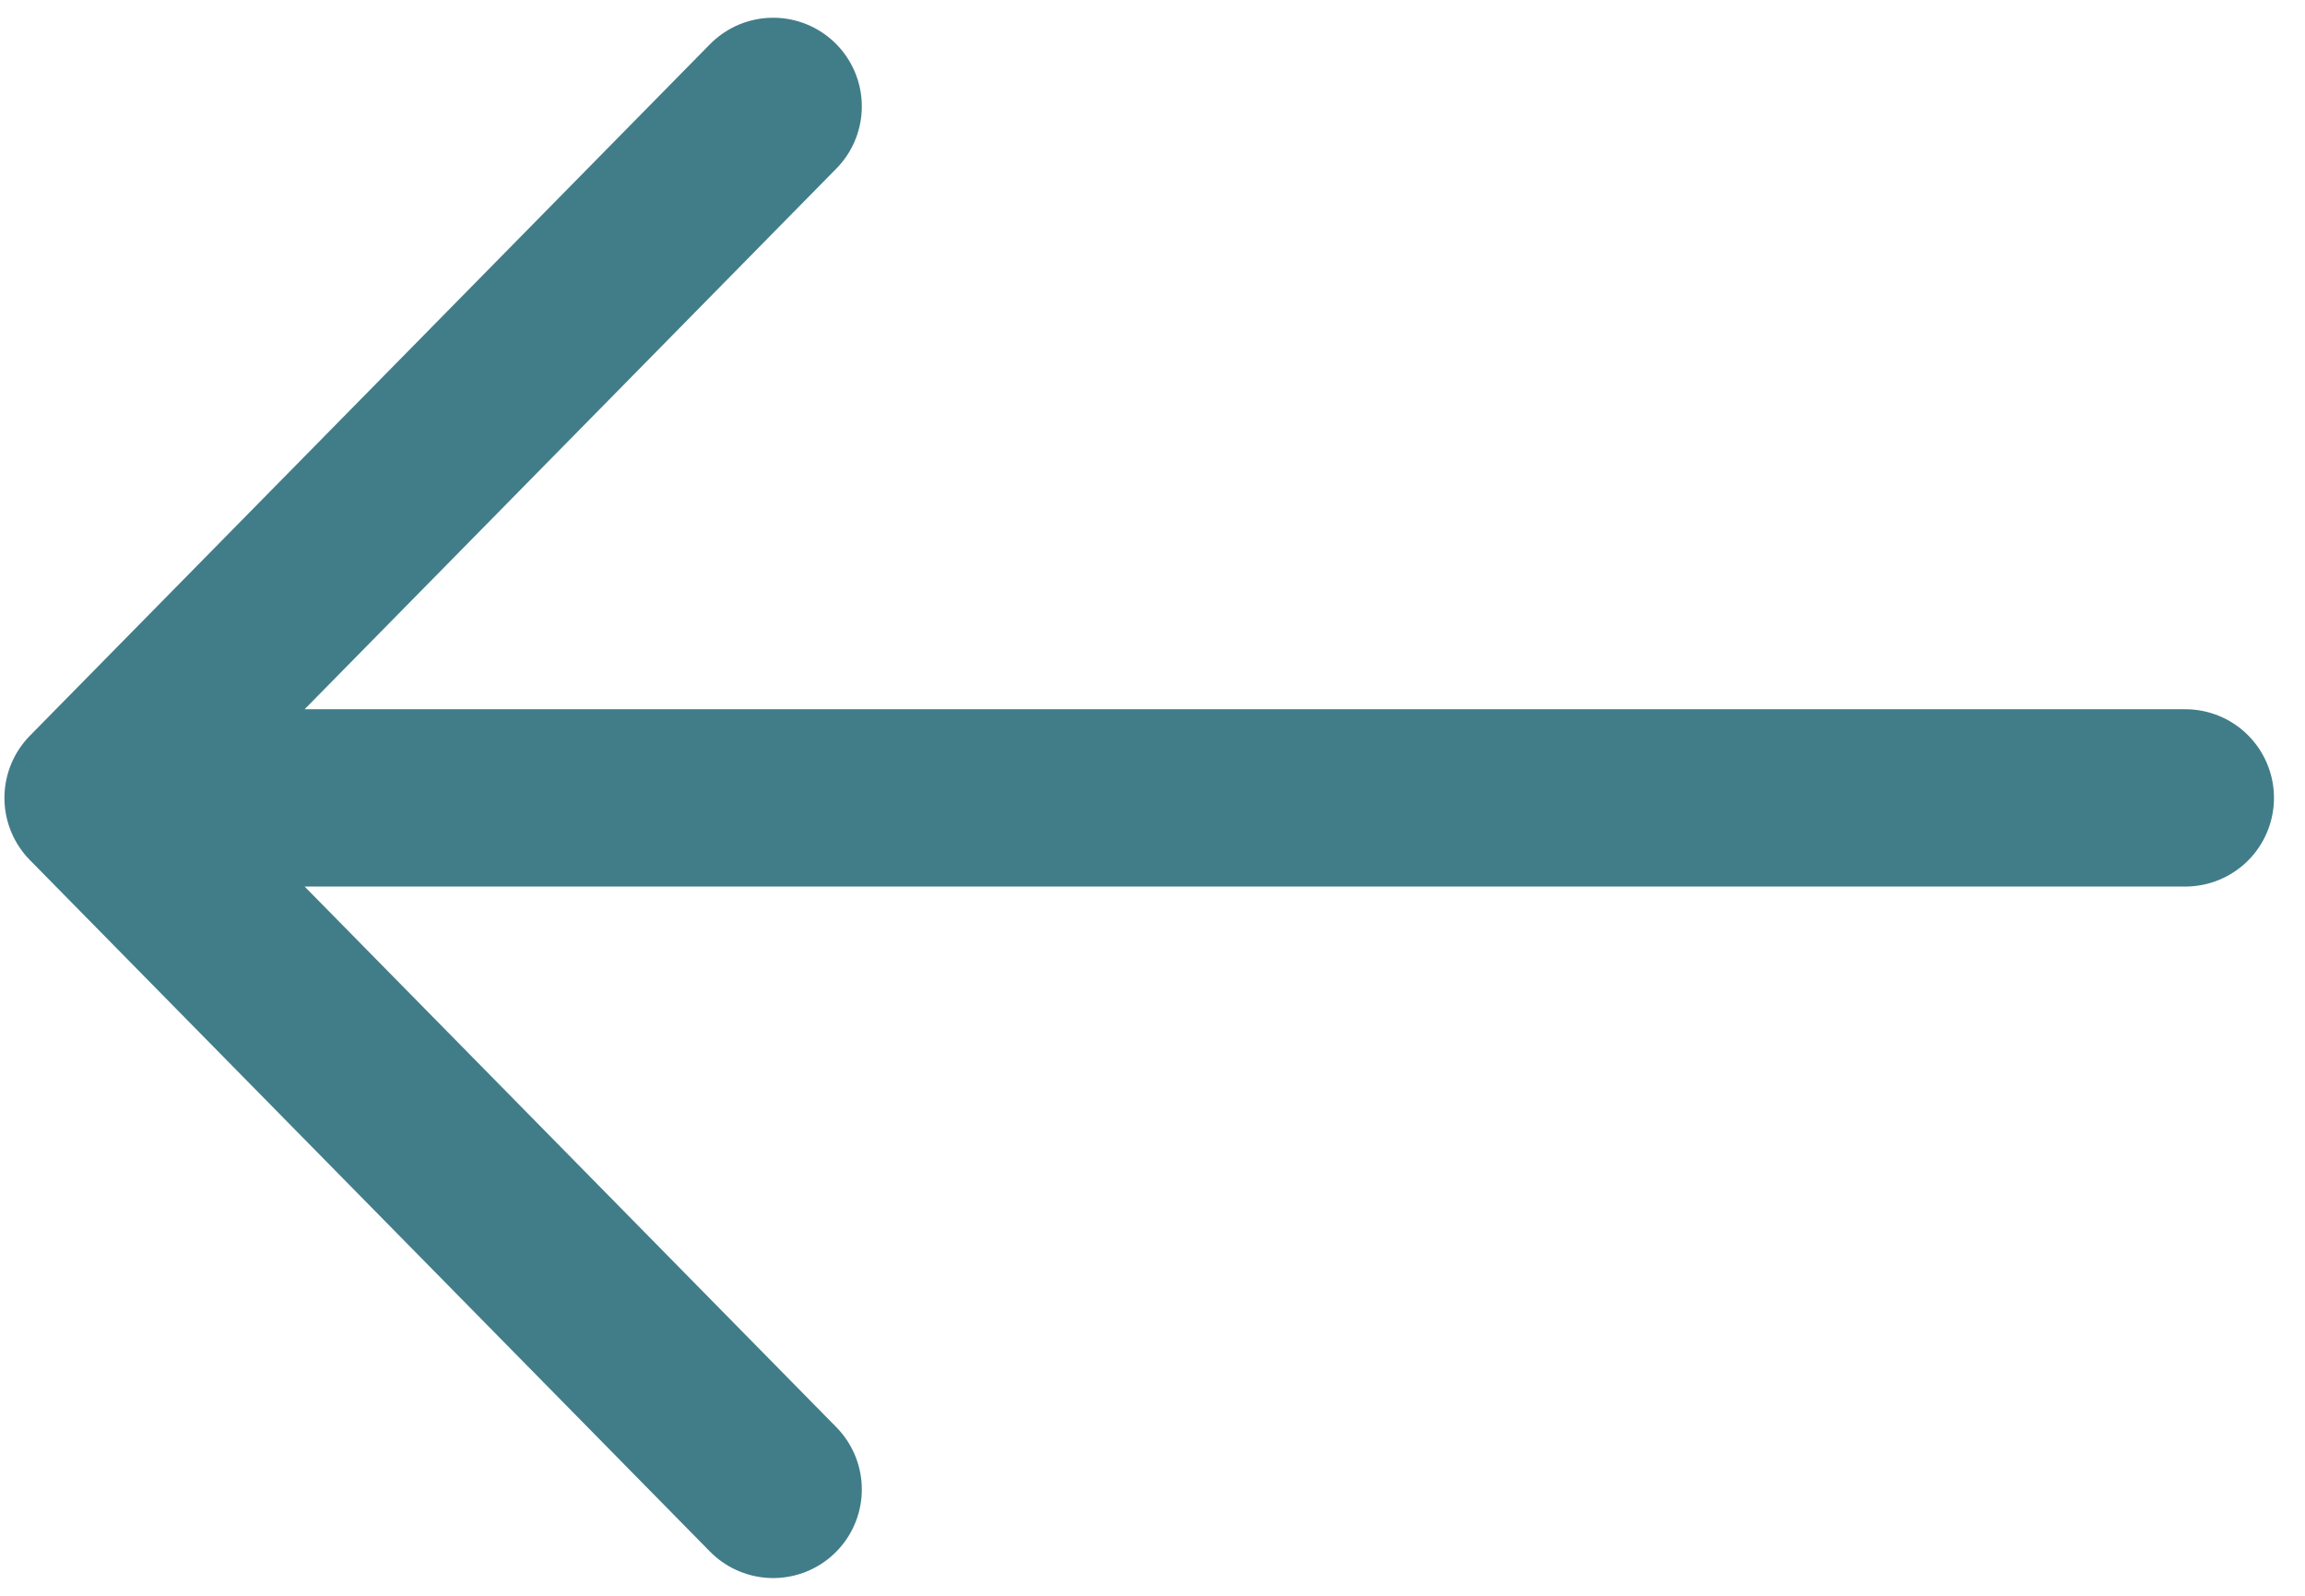
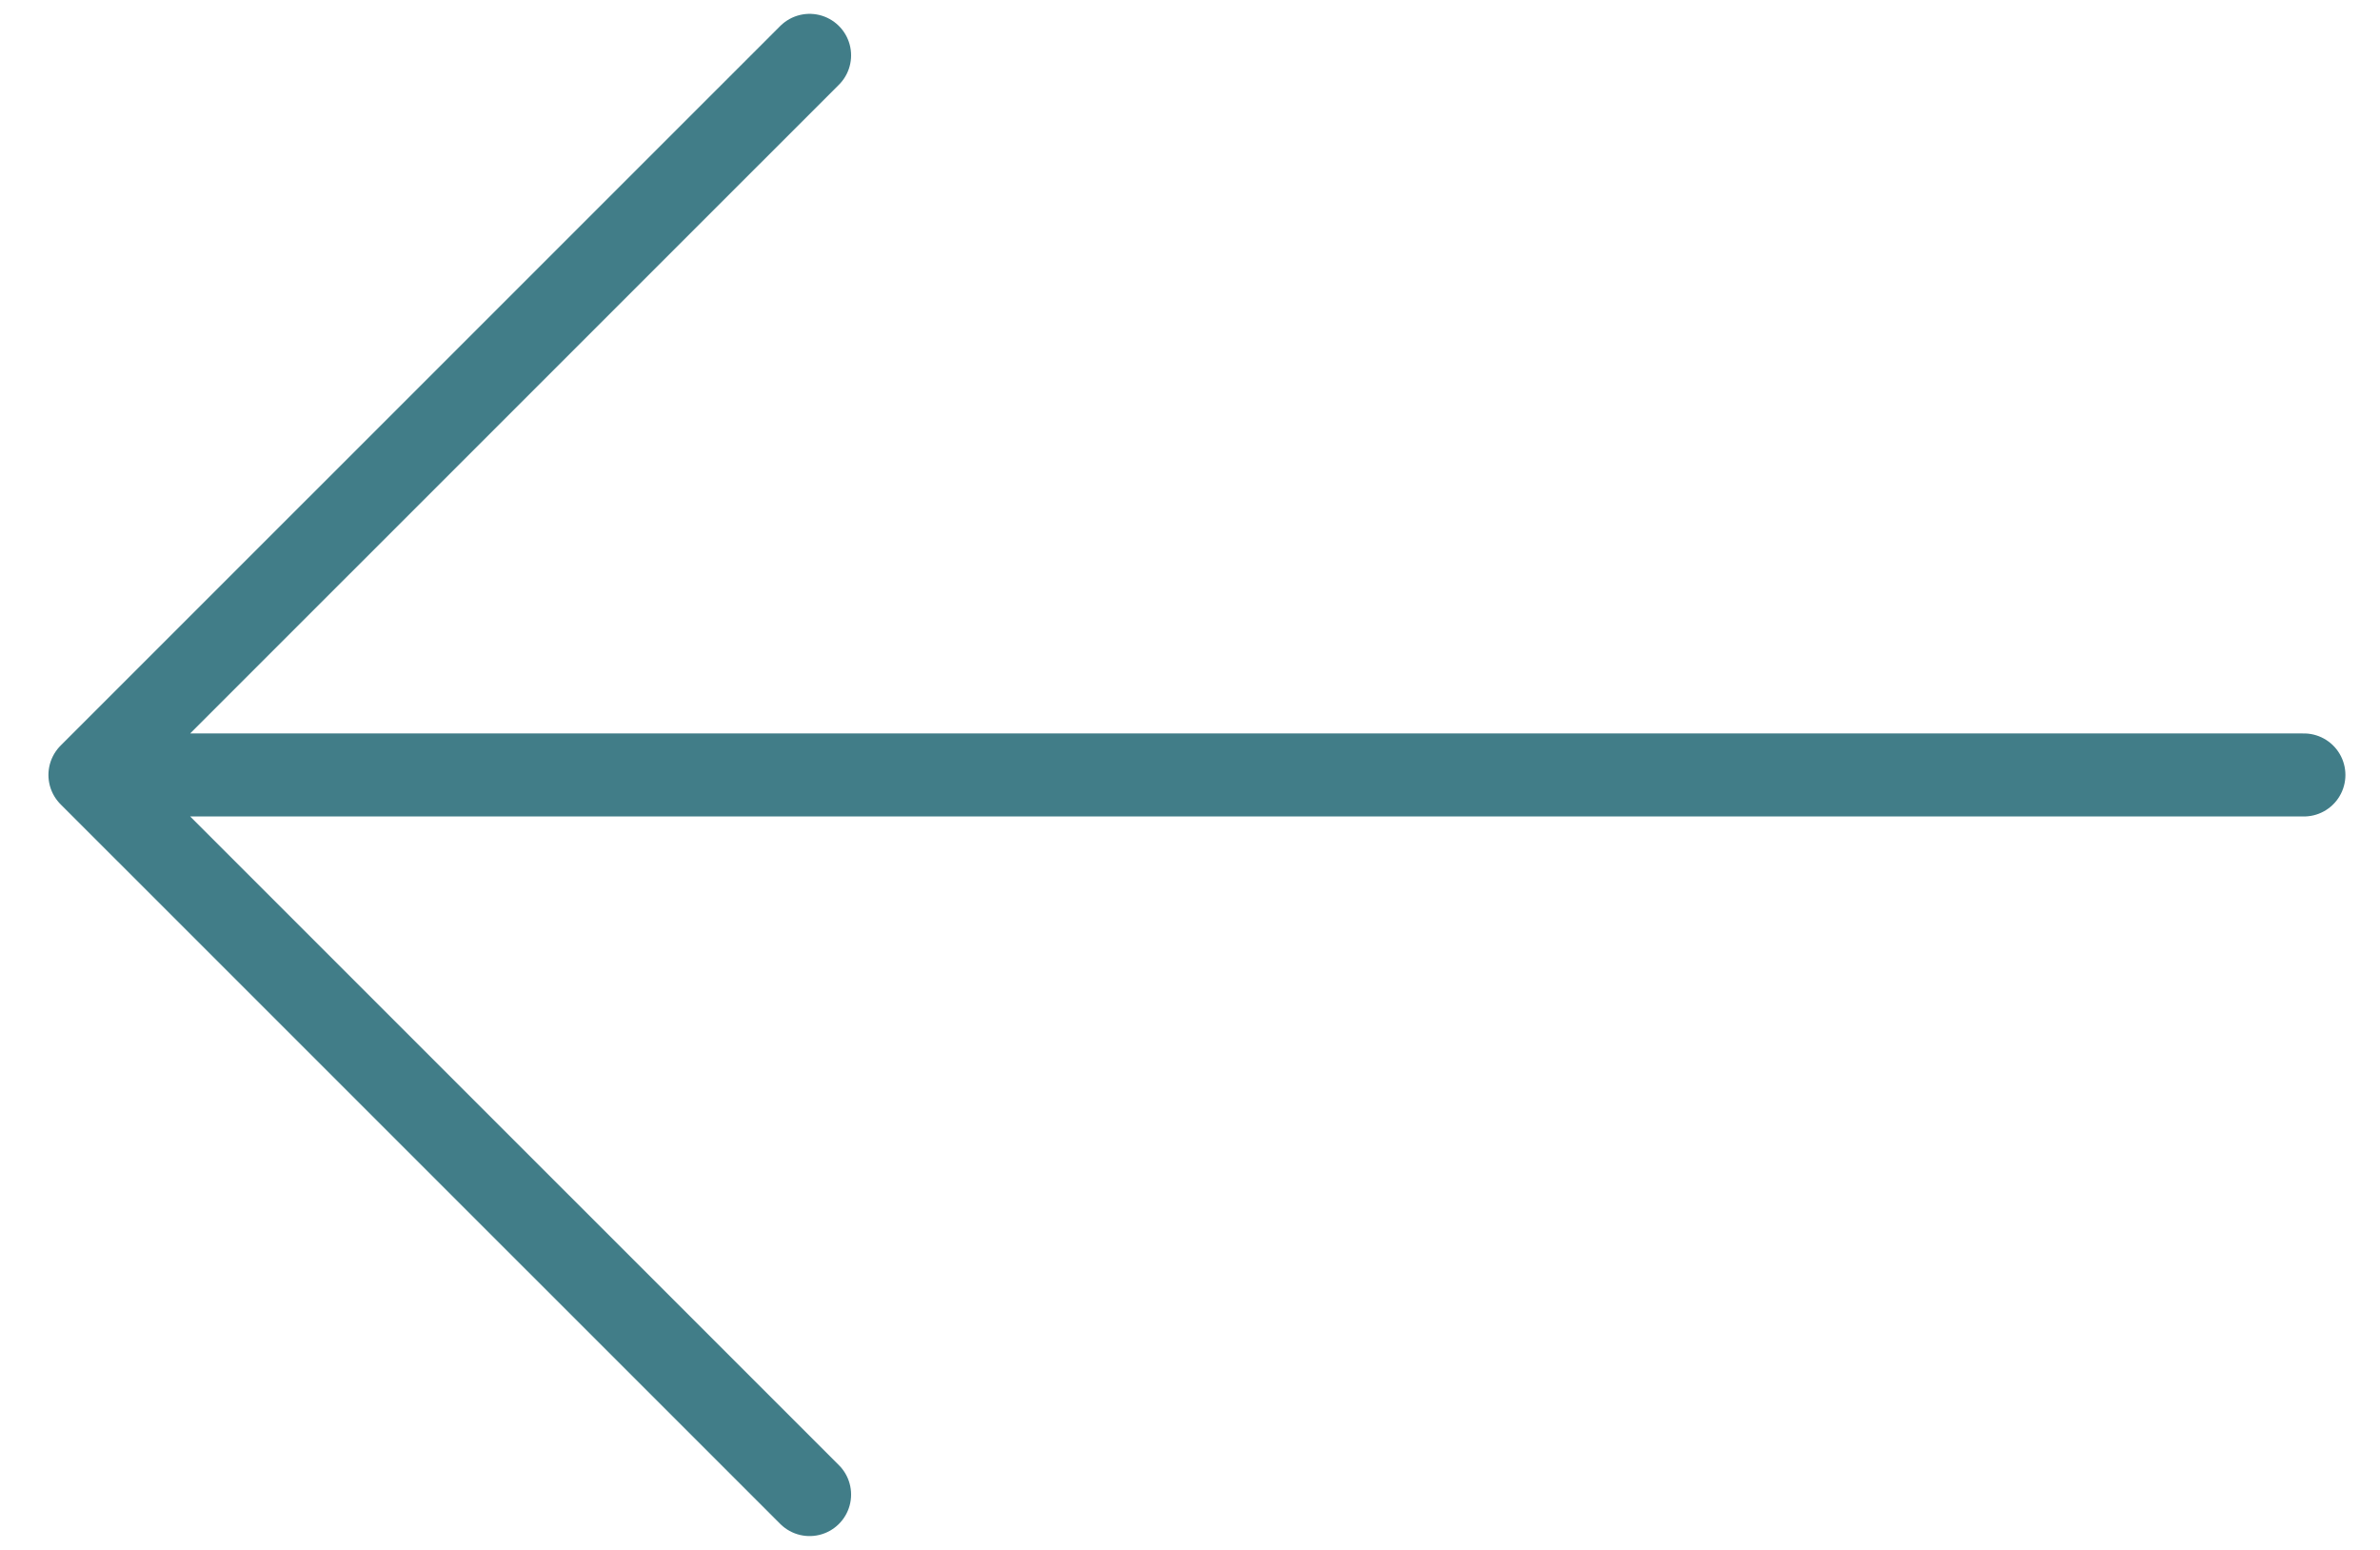
- <svg xmlns="http://www.w3.org/2000/svg" width="65" height="45" viewBox="0 0 65 45" fill="none">
-   <path d="M61.625 22.5H2.625M2.625 22.5L21.803 3M2.625 22.5L21.803 42" stroke="#417D88" stroke-width="5" stroke-linecap="round" stroke-linejoin="round" />
+ <svg xmlns="http://www.w3.org/2000/svg" width="43" height="28" viewBox="0 0 43 28" fill="none">
+   <path d="M41.625 14H1.625M1.625 14L14.627 1M1.625 14L14.627 27" stroke="#417D88" stroke-width="1.5" stroke-linecap="round" stroke-linejoin="round" />
</svg>
